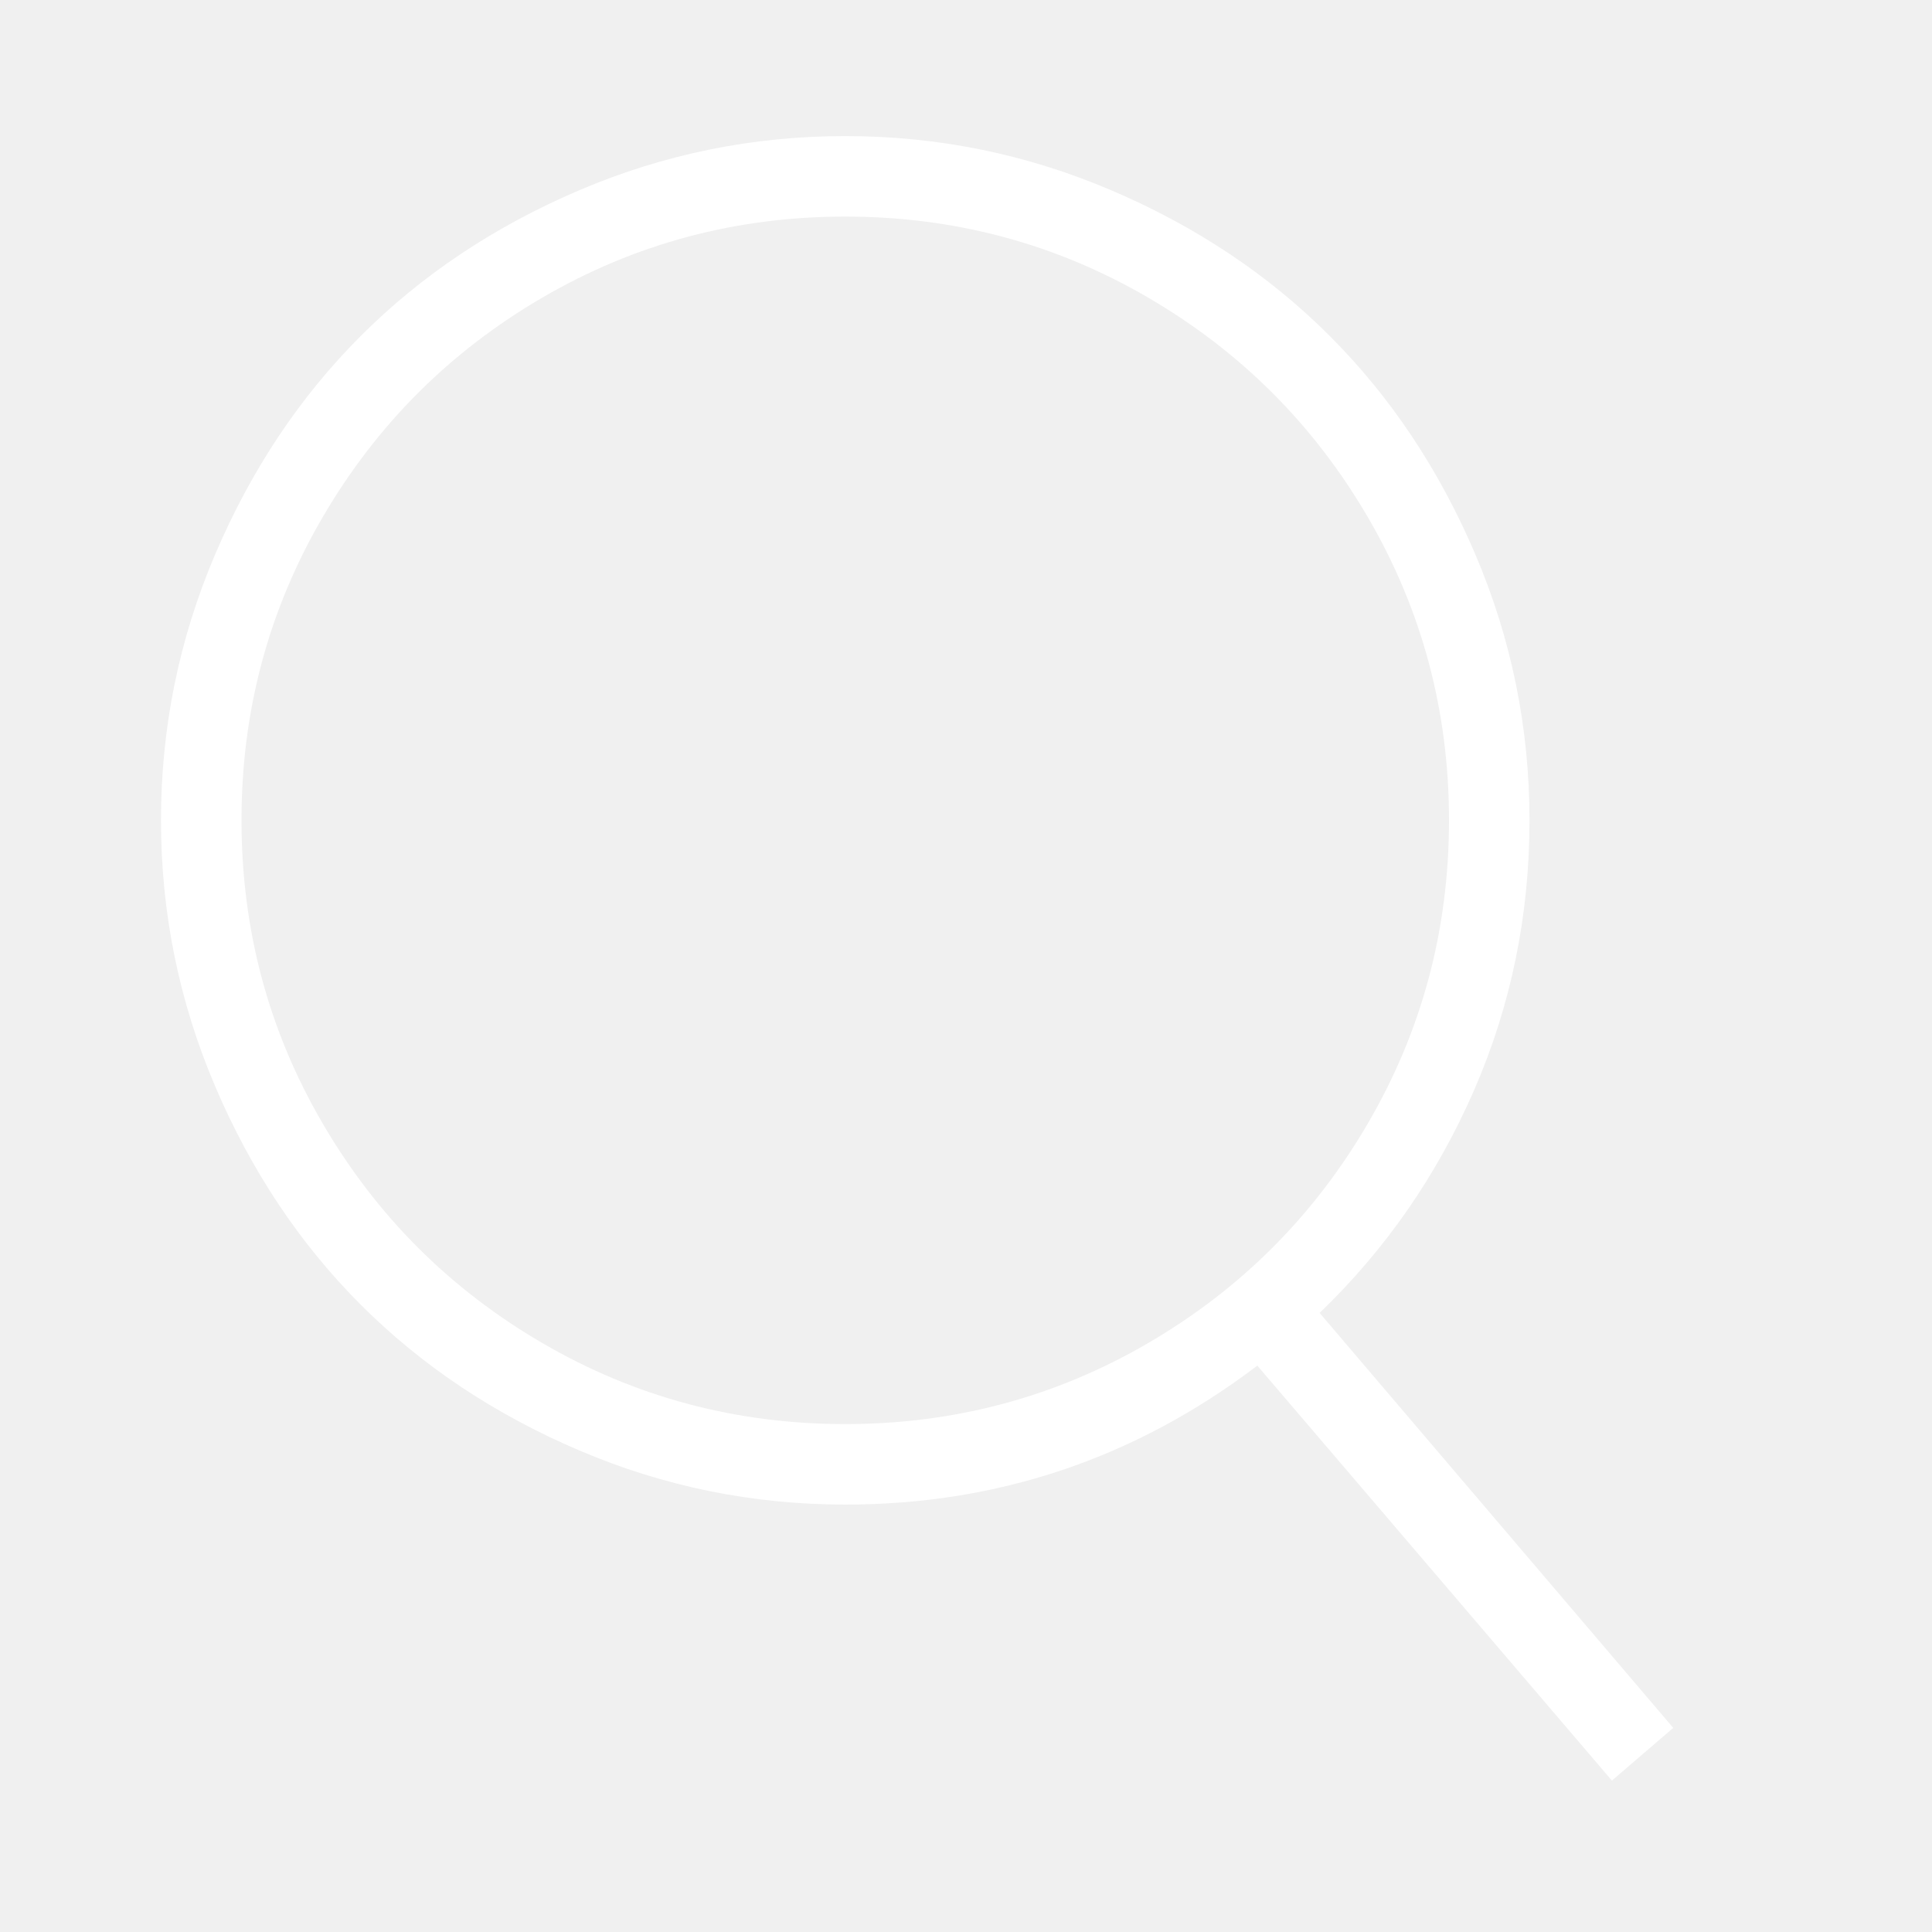
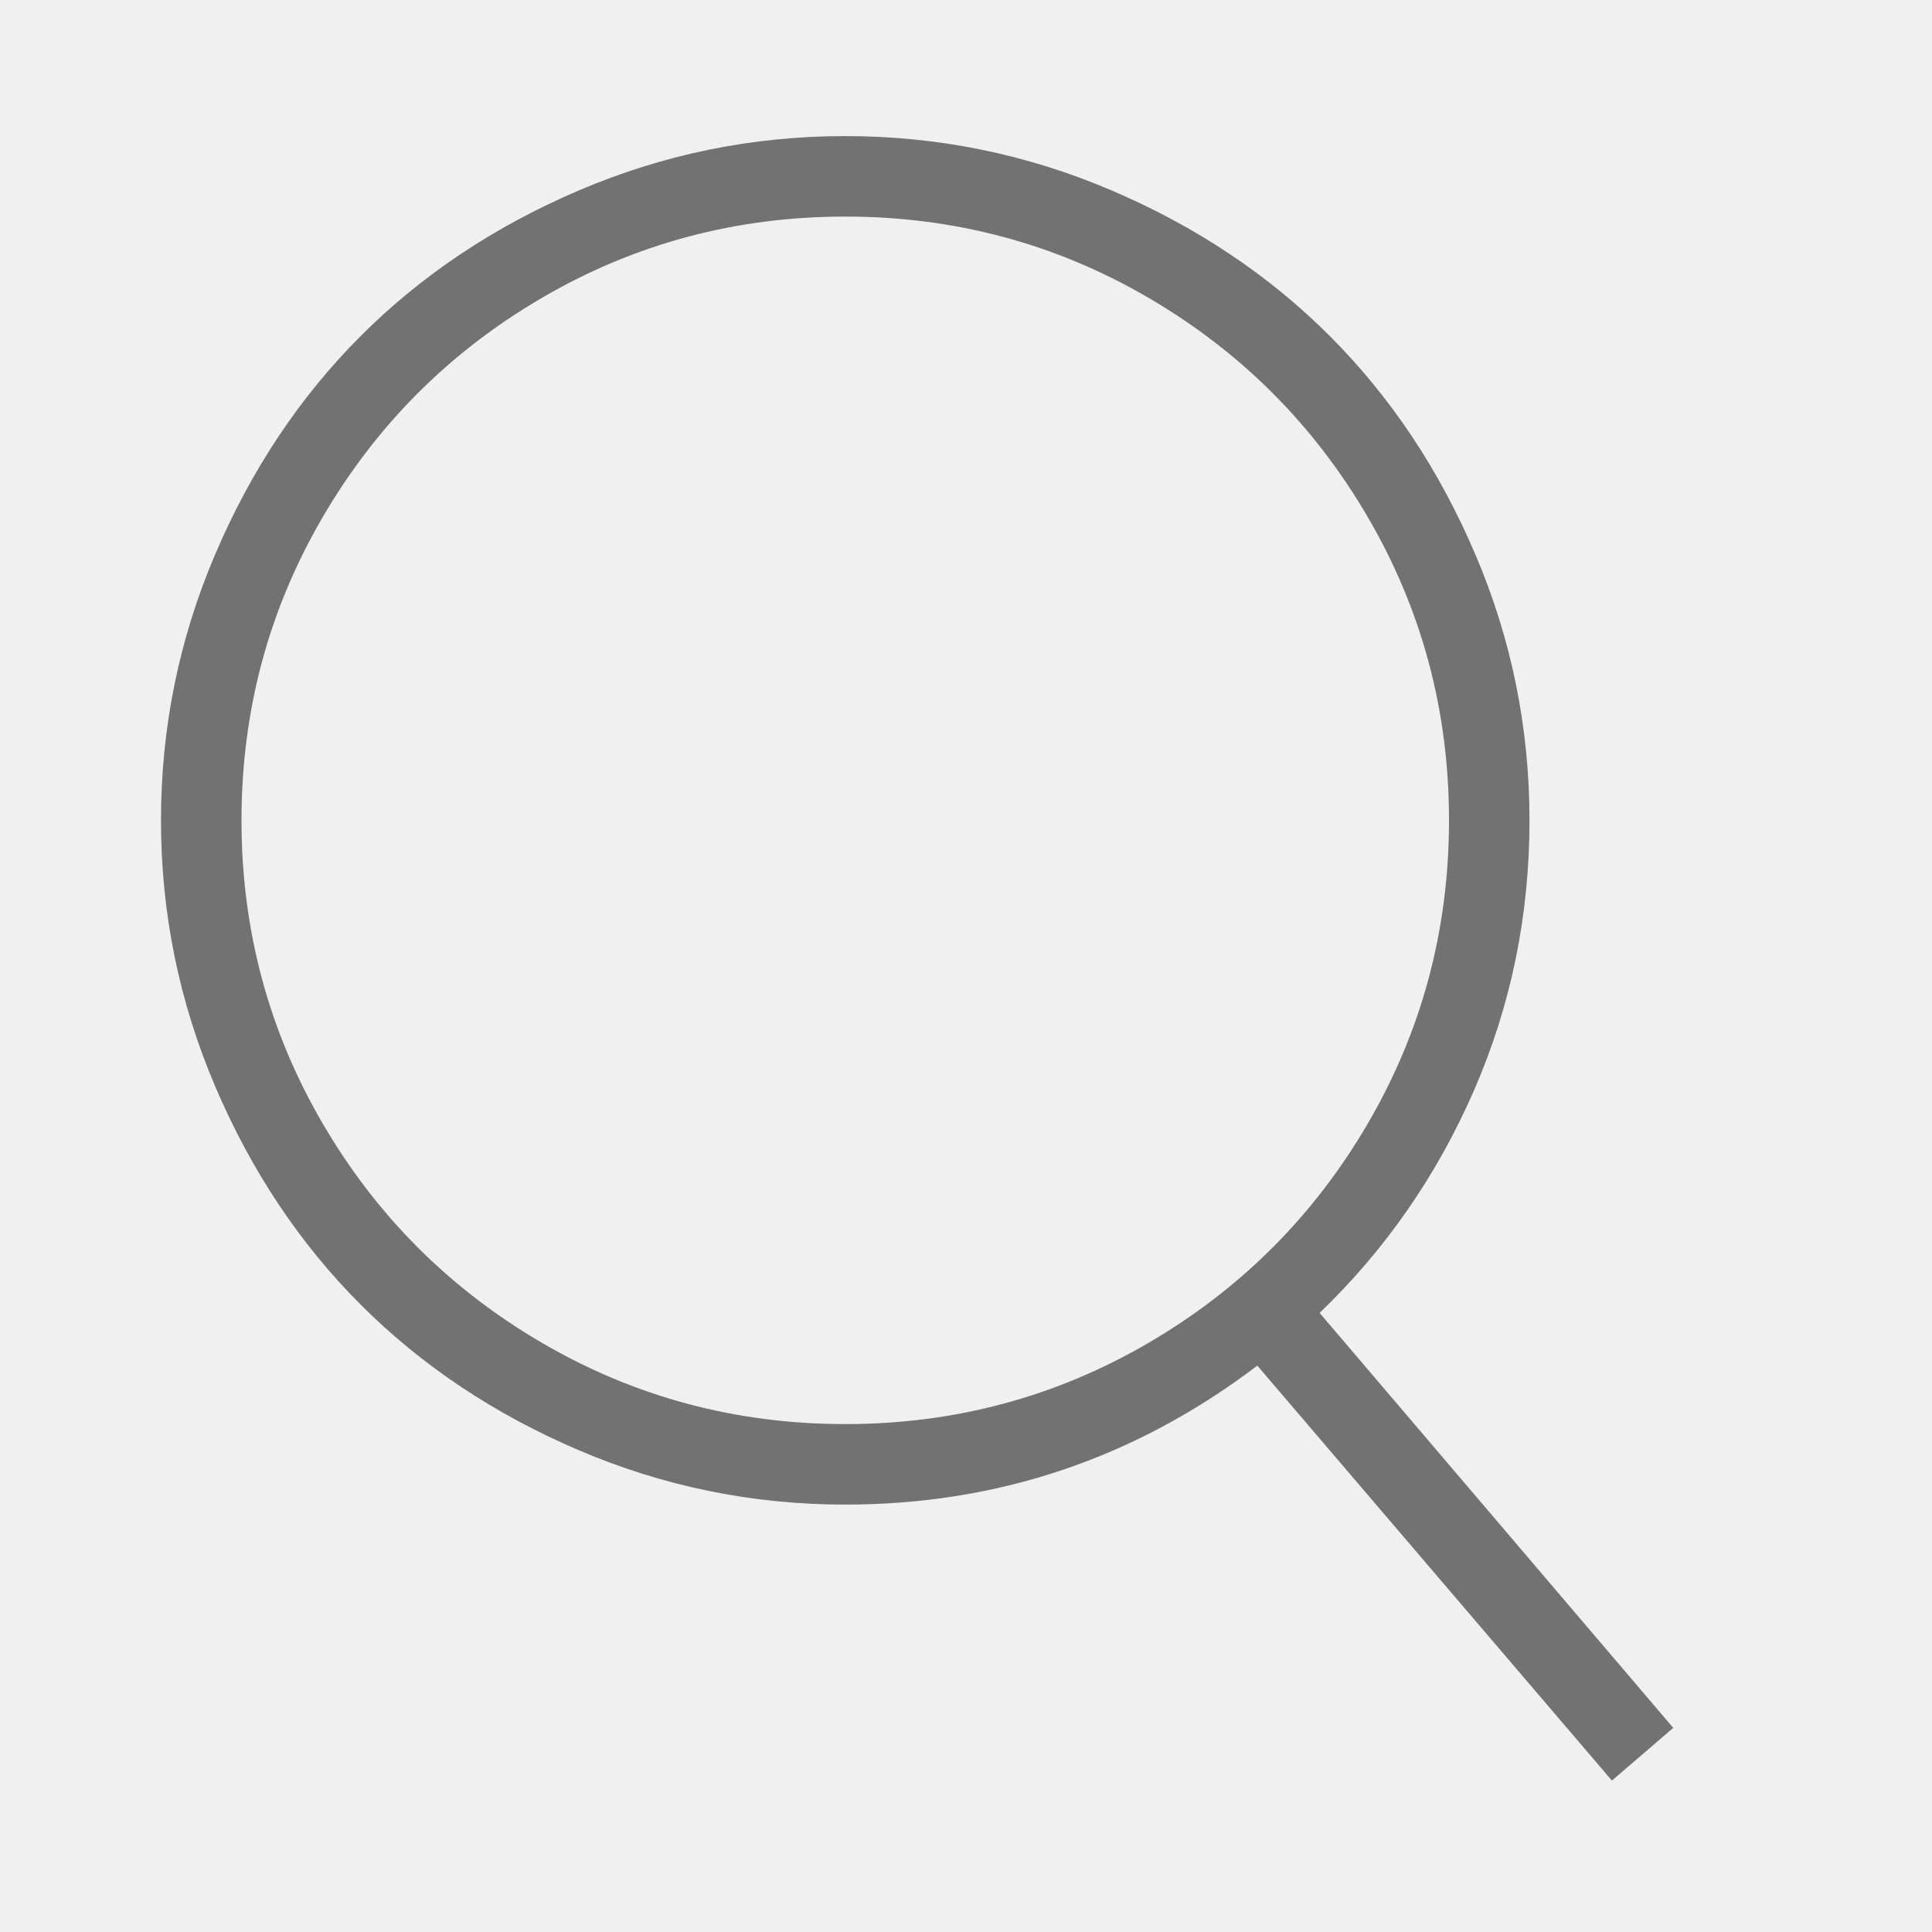
<svg xmlns="http://www.w3.org/2000/svg" viewBox="0 0 512 512">
-   <path d="M349.714 347.937l93.714 109.969-16.254 13.969-93.969-109.969q-48.508 36.825-109.207 36.825-36.826 0-70.476-14.349t-57.905-38.603-38.603-57.905-14.349-70.476 14.349-70.476 38.603-57.905 57.905-38.603 70.476-14.349 70.476 14.349 57.905 38.603 38.603 57.905 14.349 70.476q0 37.841-14.73 71.619t-40.889 58.921zM224 377.397q43.428 0 80.254-21.461t58.286-58.286 21.461-80.254-21.461-80.254-58.286-58.285-80.254-21.46-80.254 21.46-58.285 58.285-21.46 80.254 21.46 80.254 58.285 58.286 80.254 21.461z" fill="#ffffff" fill-rule="evenodd" />
+   <path d="M349.714 347.937l93.714 109.969-16.254 13.969-93.969-109.969q-48.508 36.825-109.207 36.825-36.826 0-70.476-14.349t-57.905-38.603-38.603-57.905-14.349-70.476 14.349-70.476 38.603-57.905 57.905-38.603 70.476-14.349 70.476 14.349 57.905 38.603 38.603 57.905 14.349 70.476q0 37.841-14.73 71.619t-40.889 58.921zM224 377.397q43.428 0 80.254-21.461t58.286-58.286 21.461-80.254-21.461-80.254-58.286-58.285-80.254-21.46-80.254 21.46-58.285 58.285-21.46 80.254 21.46 80.254 58.285 58.286 80.254 21.461z" fill="#727272" fill-rule="evenodd" />
</svg>
